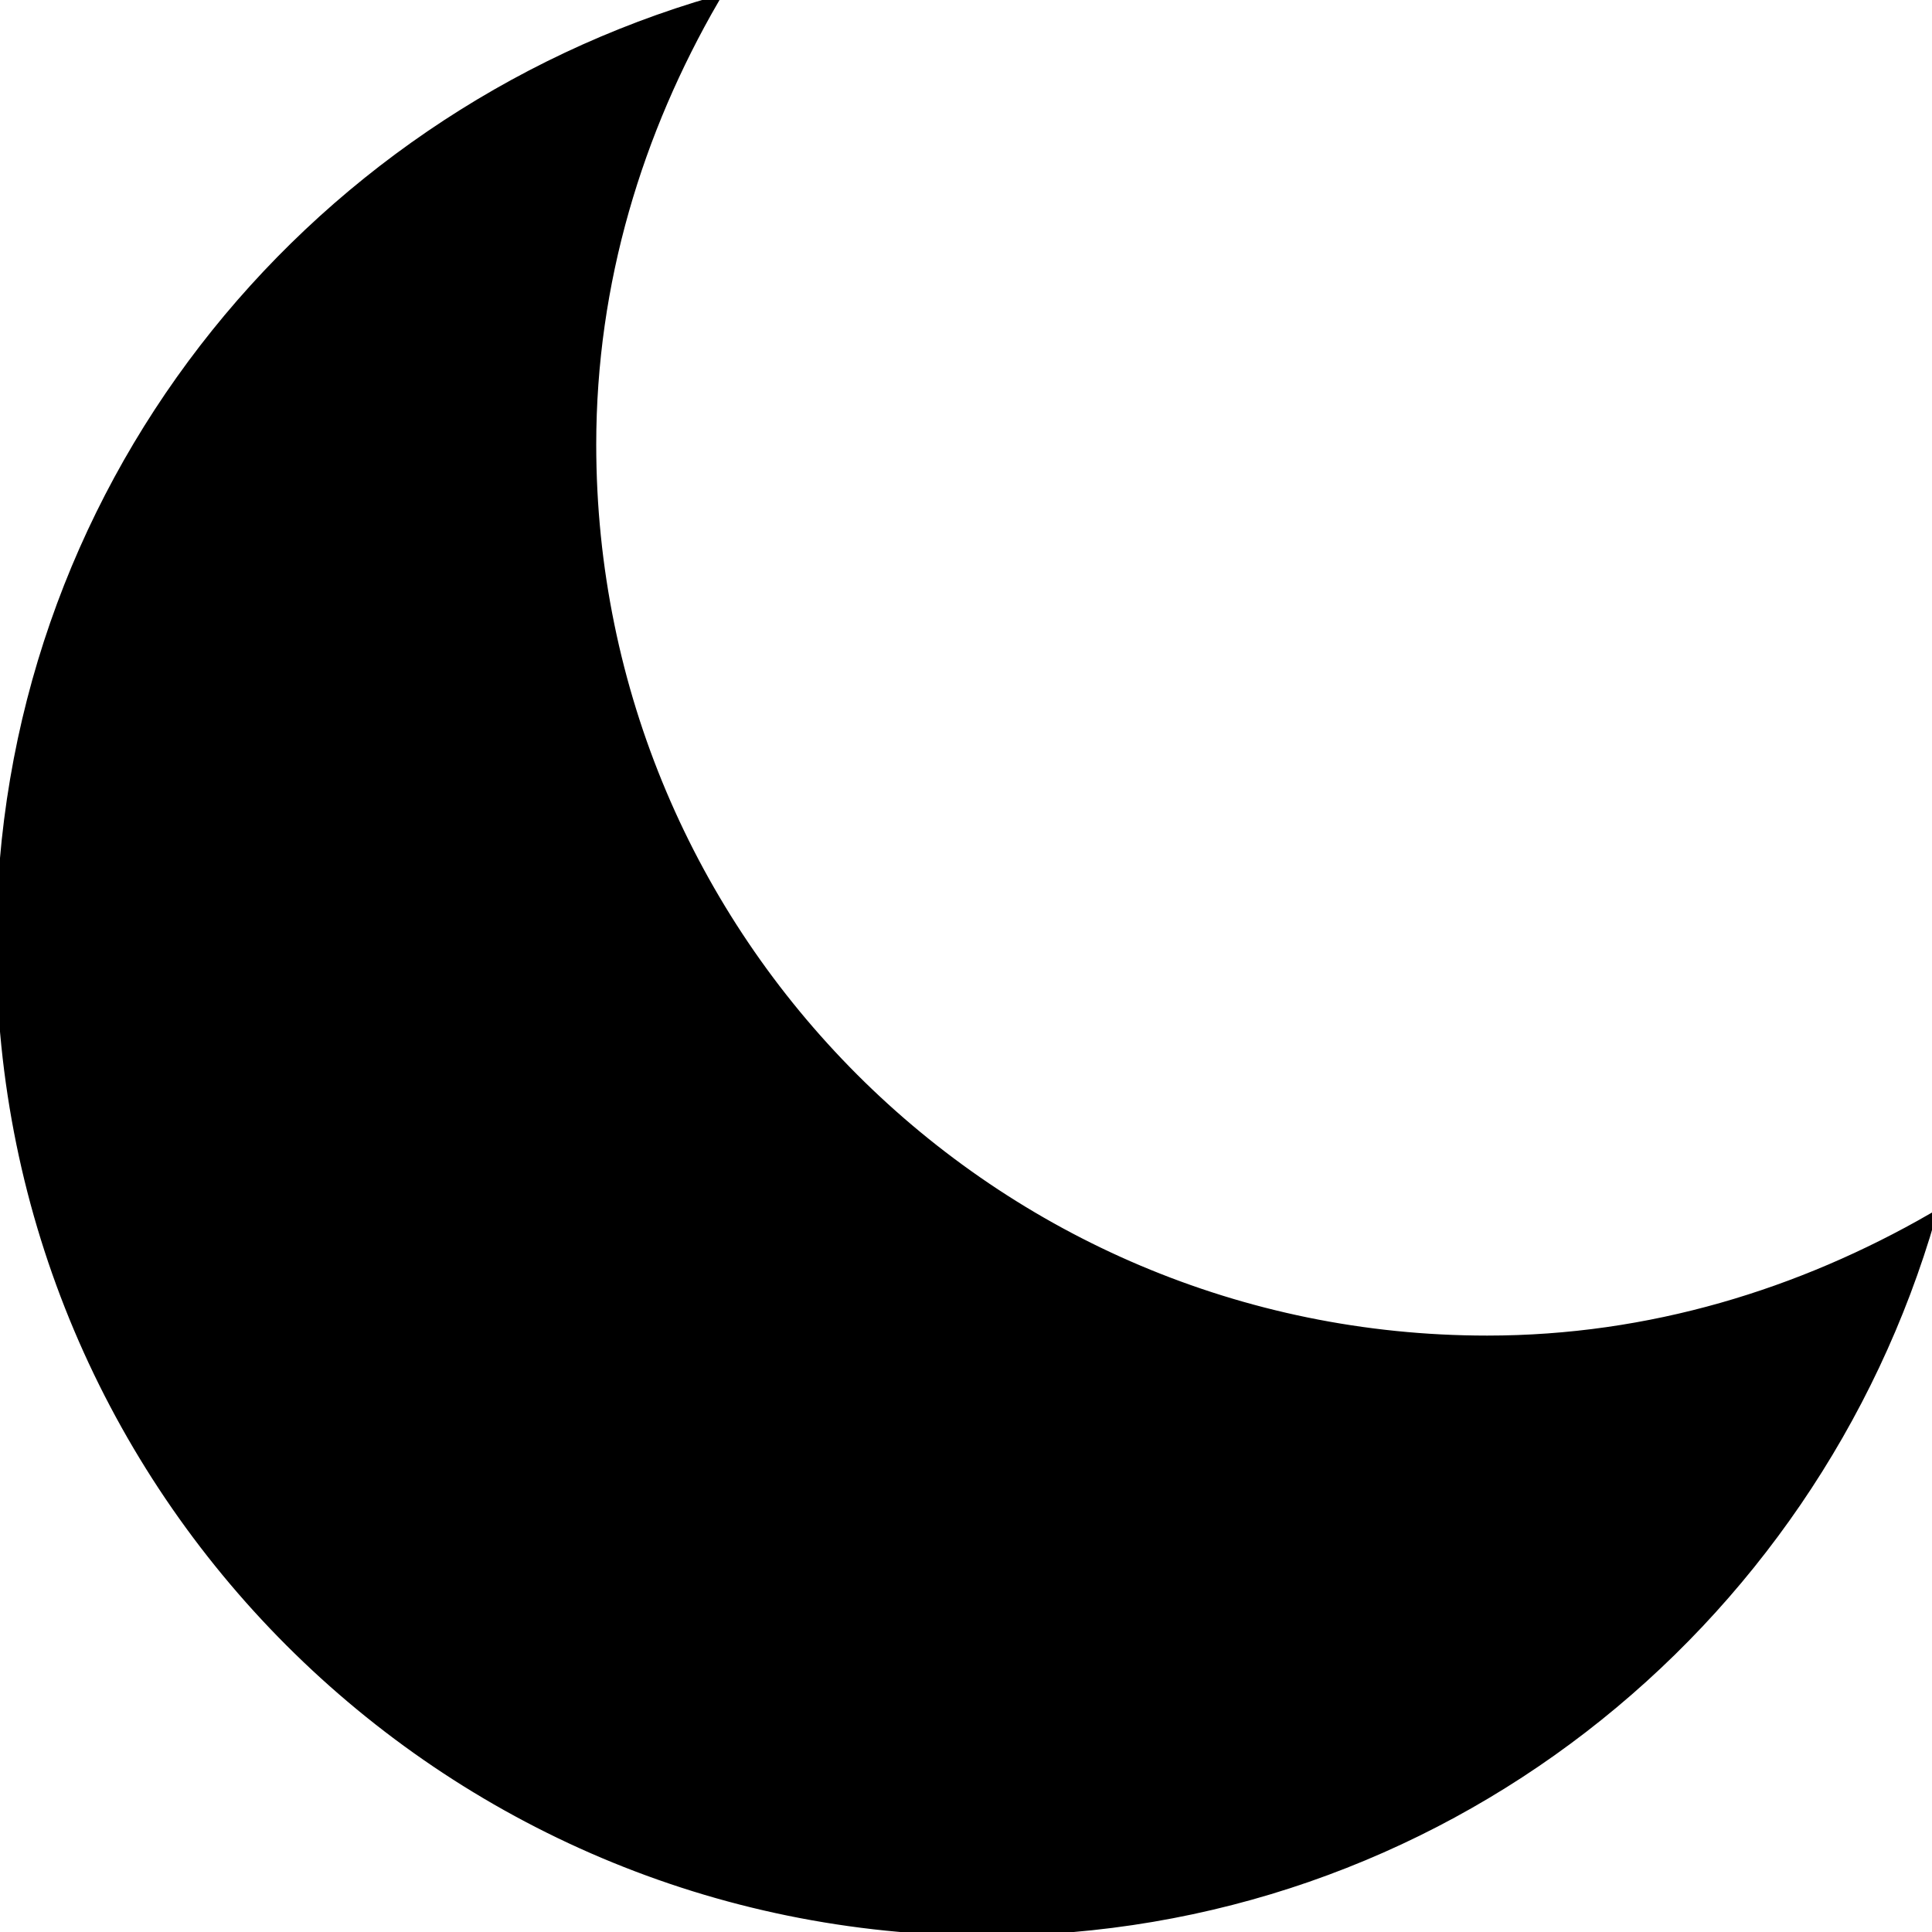
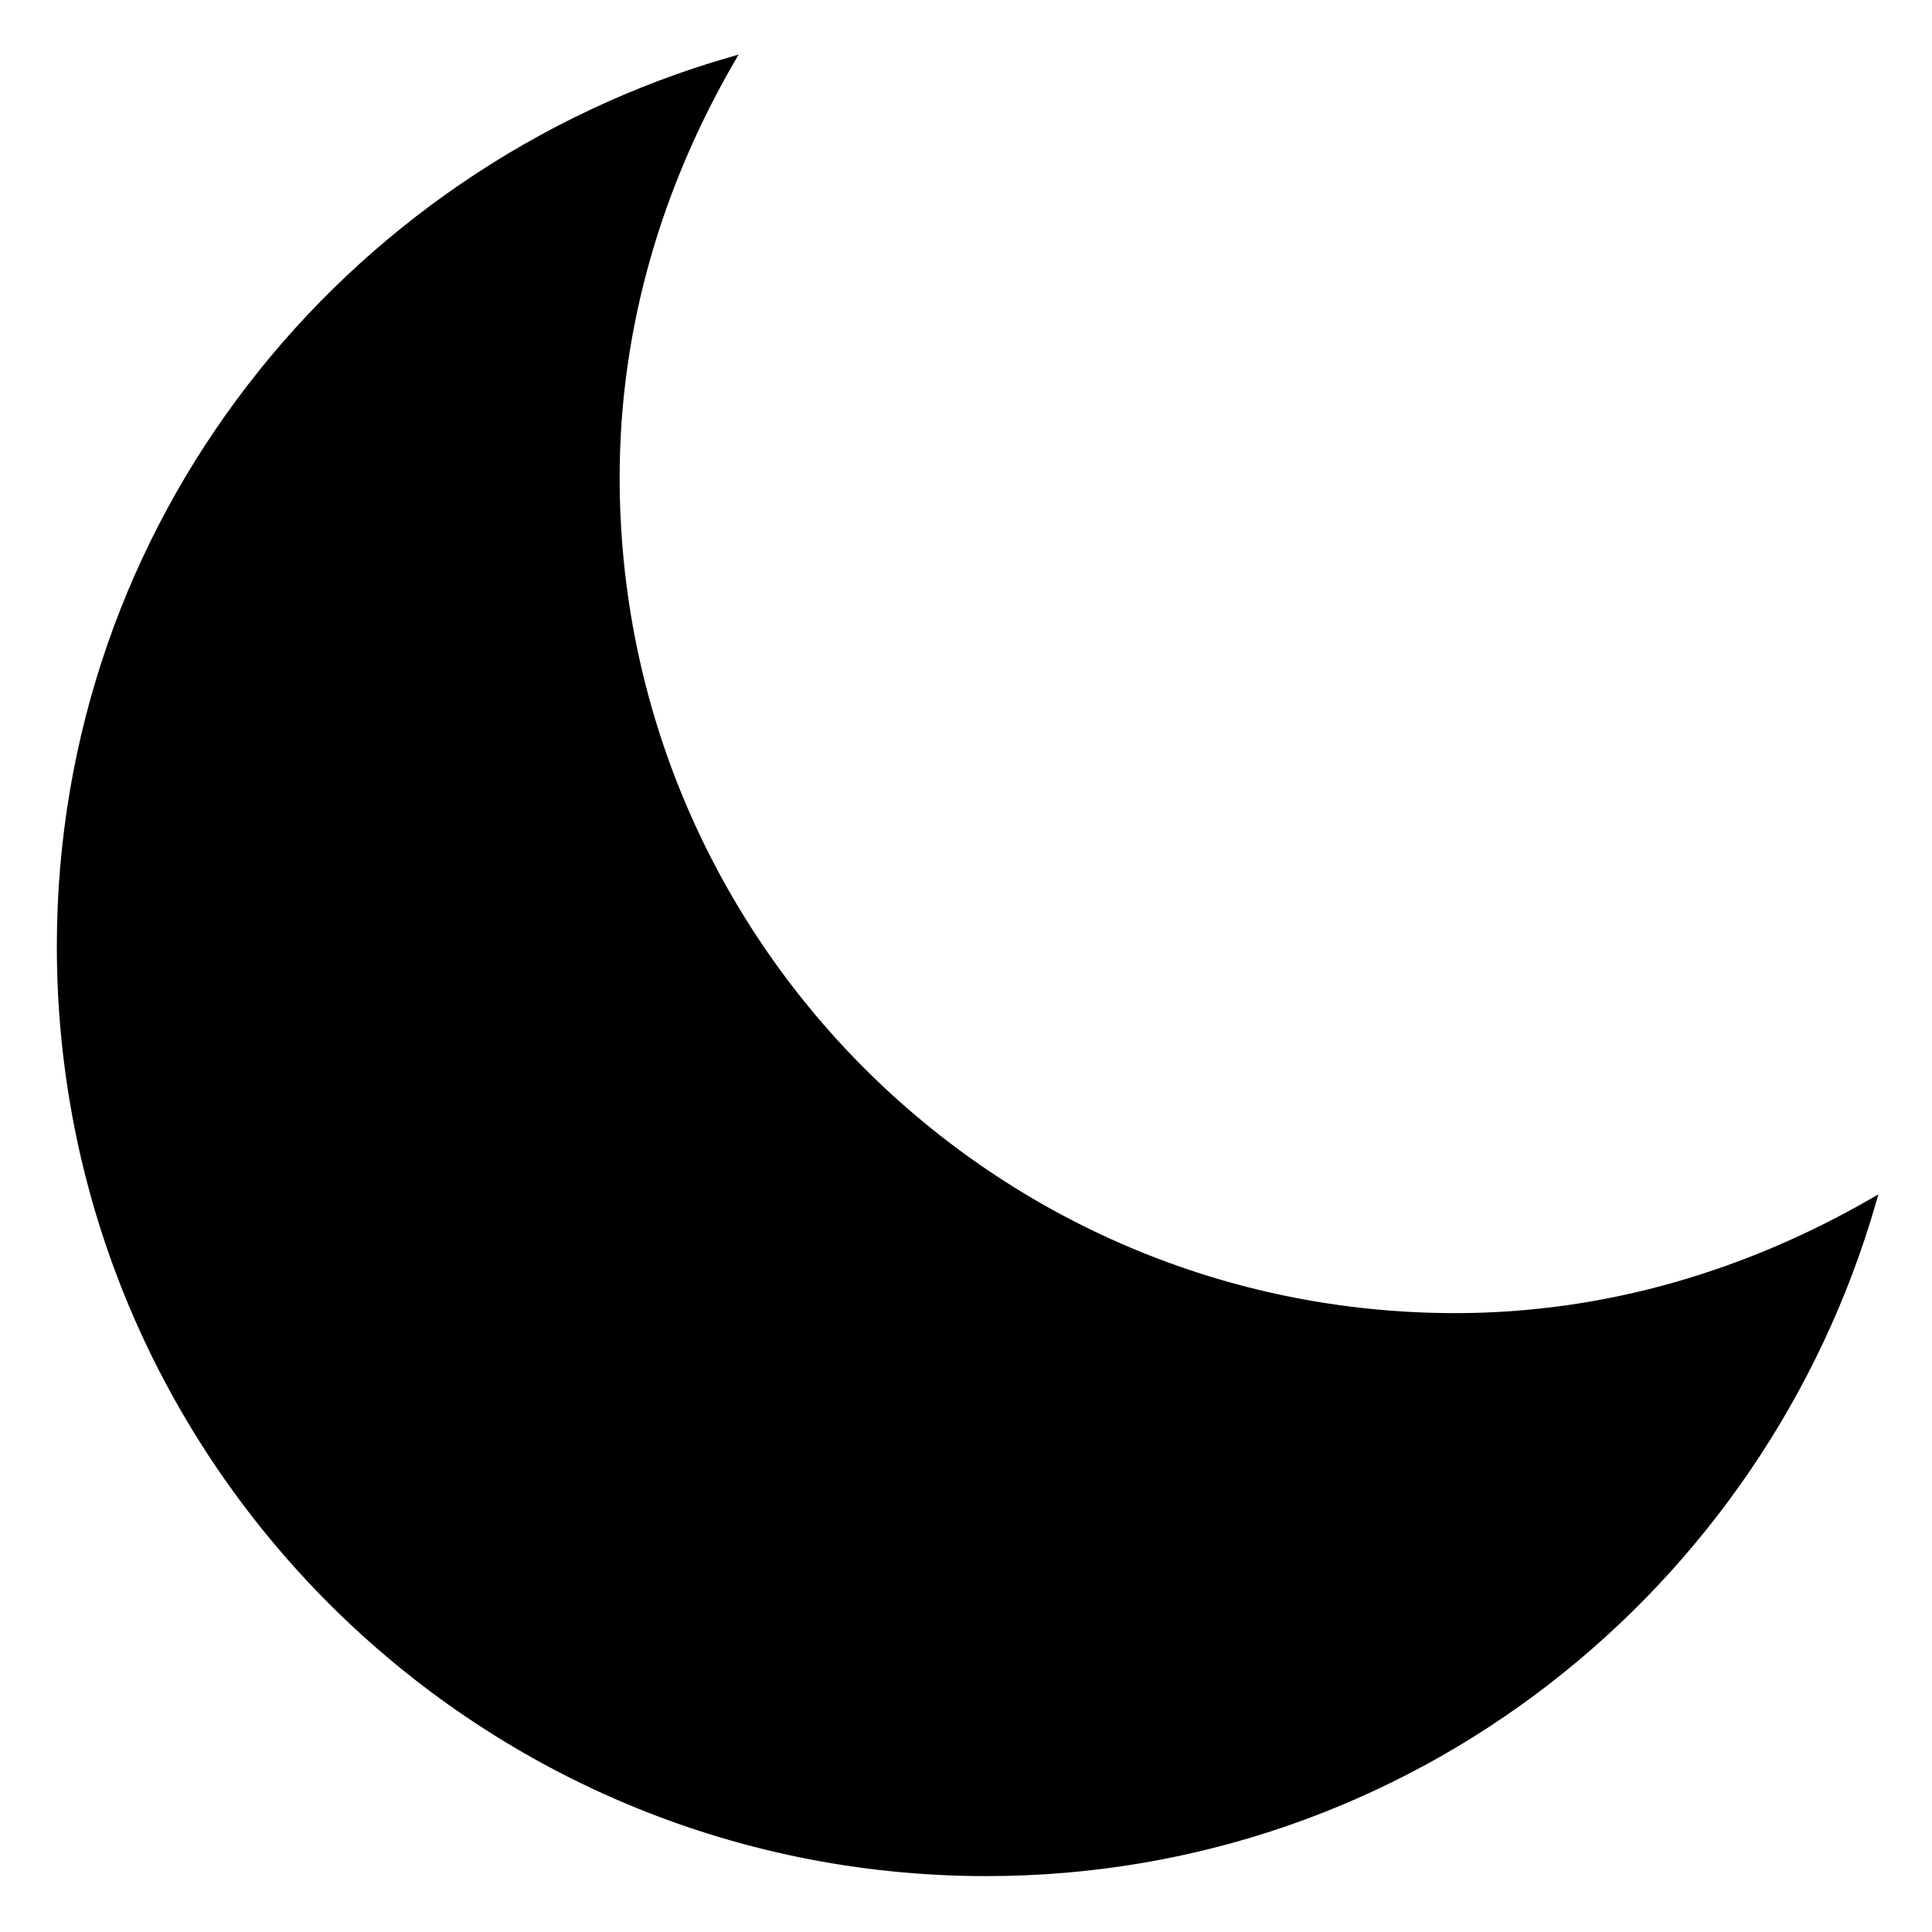
- <svg xmlns="http://www.w3.org/2000/svg" width="512" height="512" viewBox="0 0 1024 1024">
-   <path fill="#000" stroke="#000" stroke-width="4" d="M788.256 709.888c-262.016 0-474.24-212.384-474.24-474.24 0-86.24 24.736-166.016 64.992-235.616C160.64 63.008 0 262.016 0 500.64 0 789.632 234.24 1024 523.264 1024c238.624 0 437.76-160.736 500.736-379.008-69.76 40.128-149.504 64.896-235.744 64.896z" />
+ <svg xmlns="http://www.w3.org/2000/svg" width="1024" height="1024" viewBox="0 0 1024 1024">
+   <g transform="translate(32.000, 31.985) scale(0.938)">
+     <path stroke="#000" stroke-width="4" d="M788.256 709.888c-262.016 0-474.24-212.384-474.24-474.24 0-86.24 24.736-166.016 64.992-235.616C160.64 63.008 0 262.016 0 500.64 0 789.632 234.24 1024 523.264 1024c238.624 0 437.76-160.736 500.736-379.008-69.76 40.128-149.504 64.896-235.744 64.896z" />
+   </g>
</svg>
